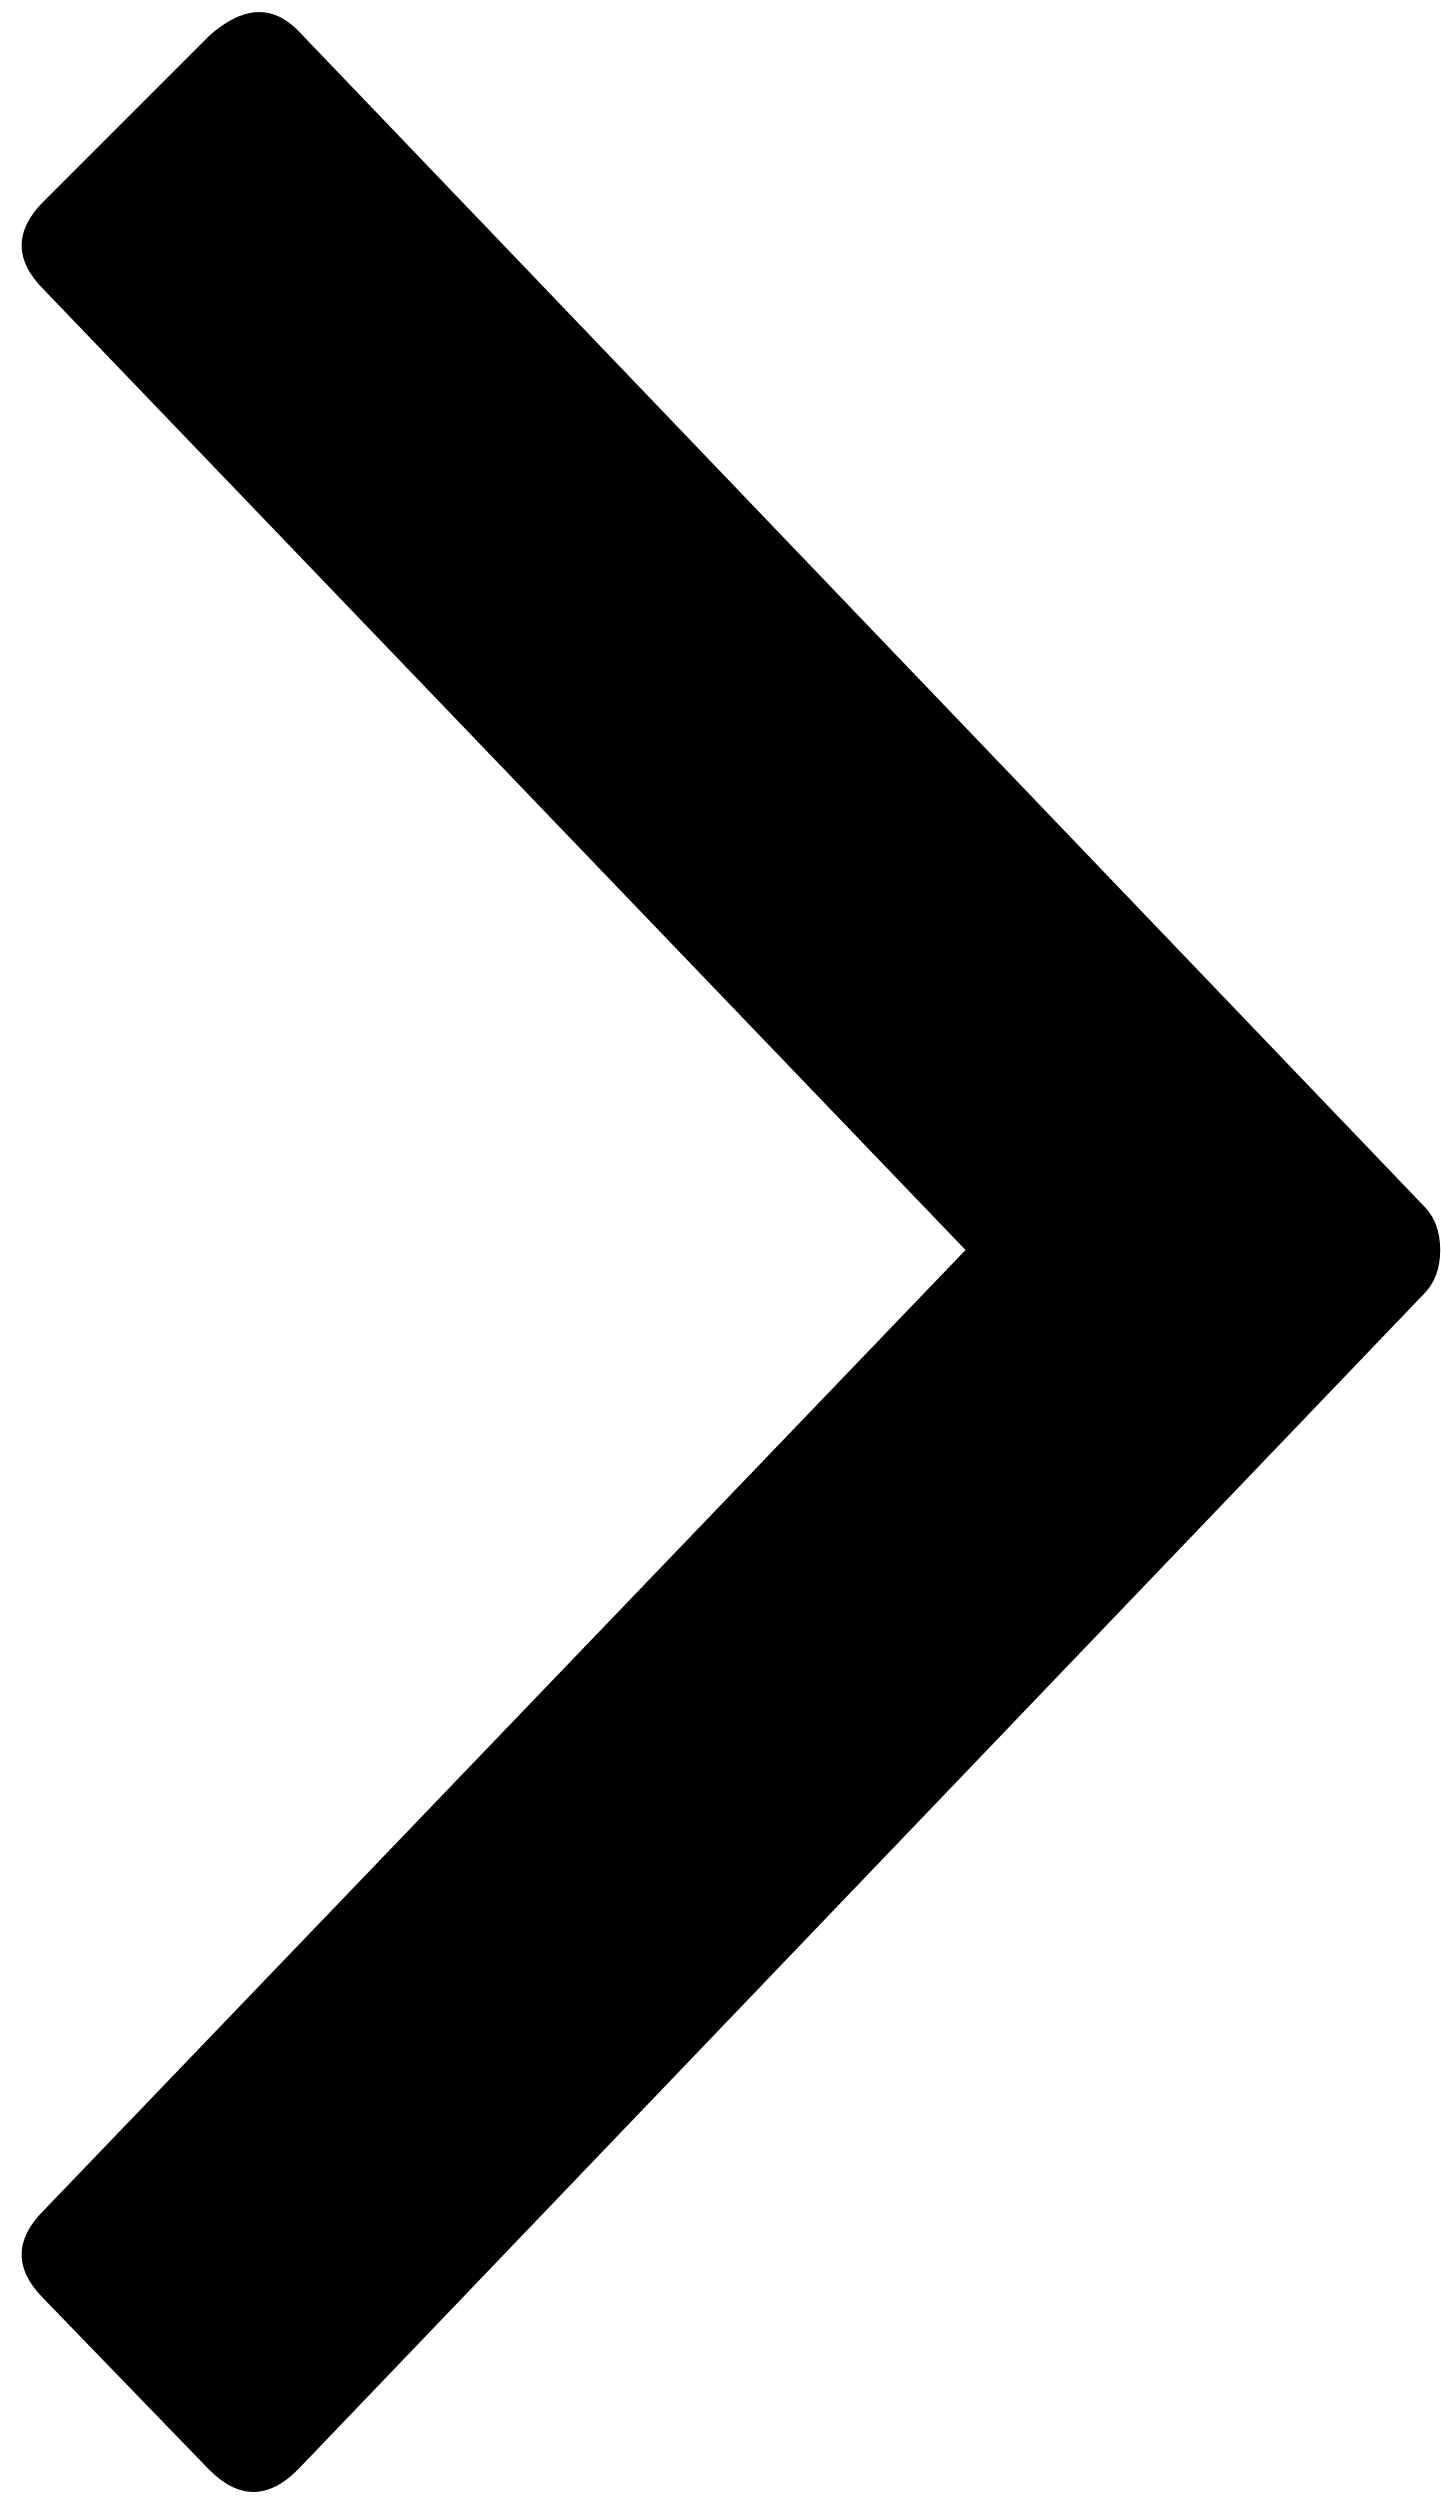
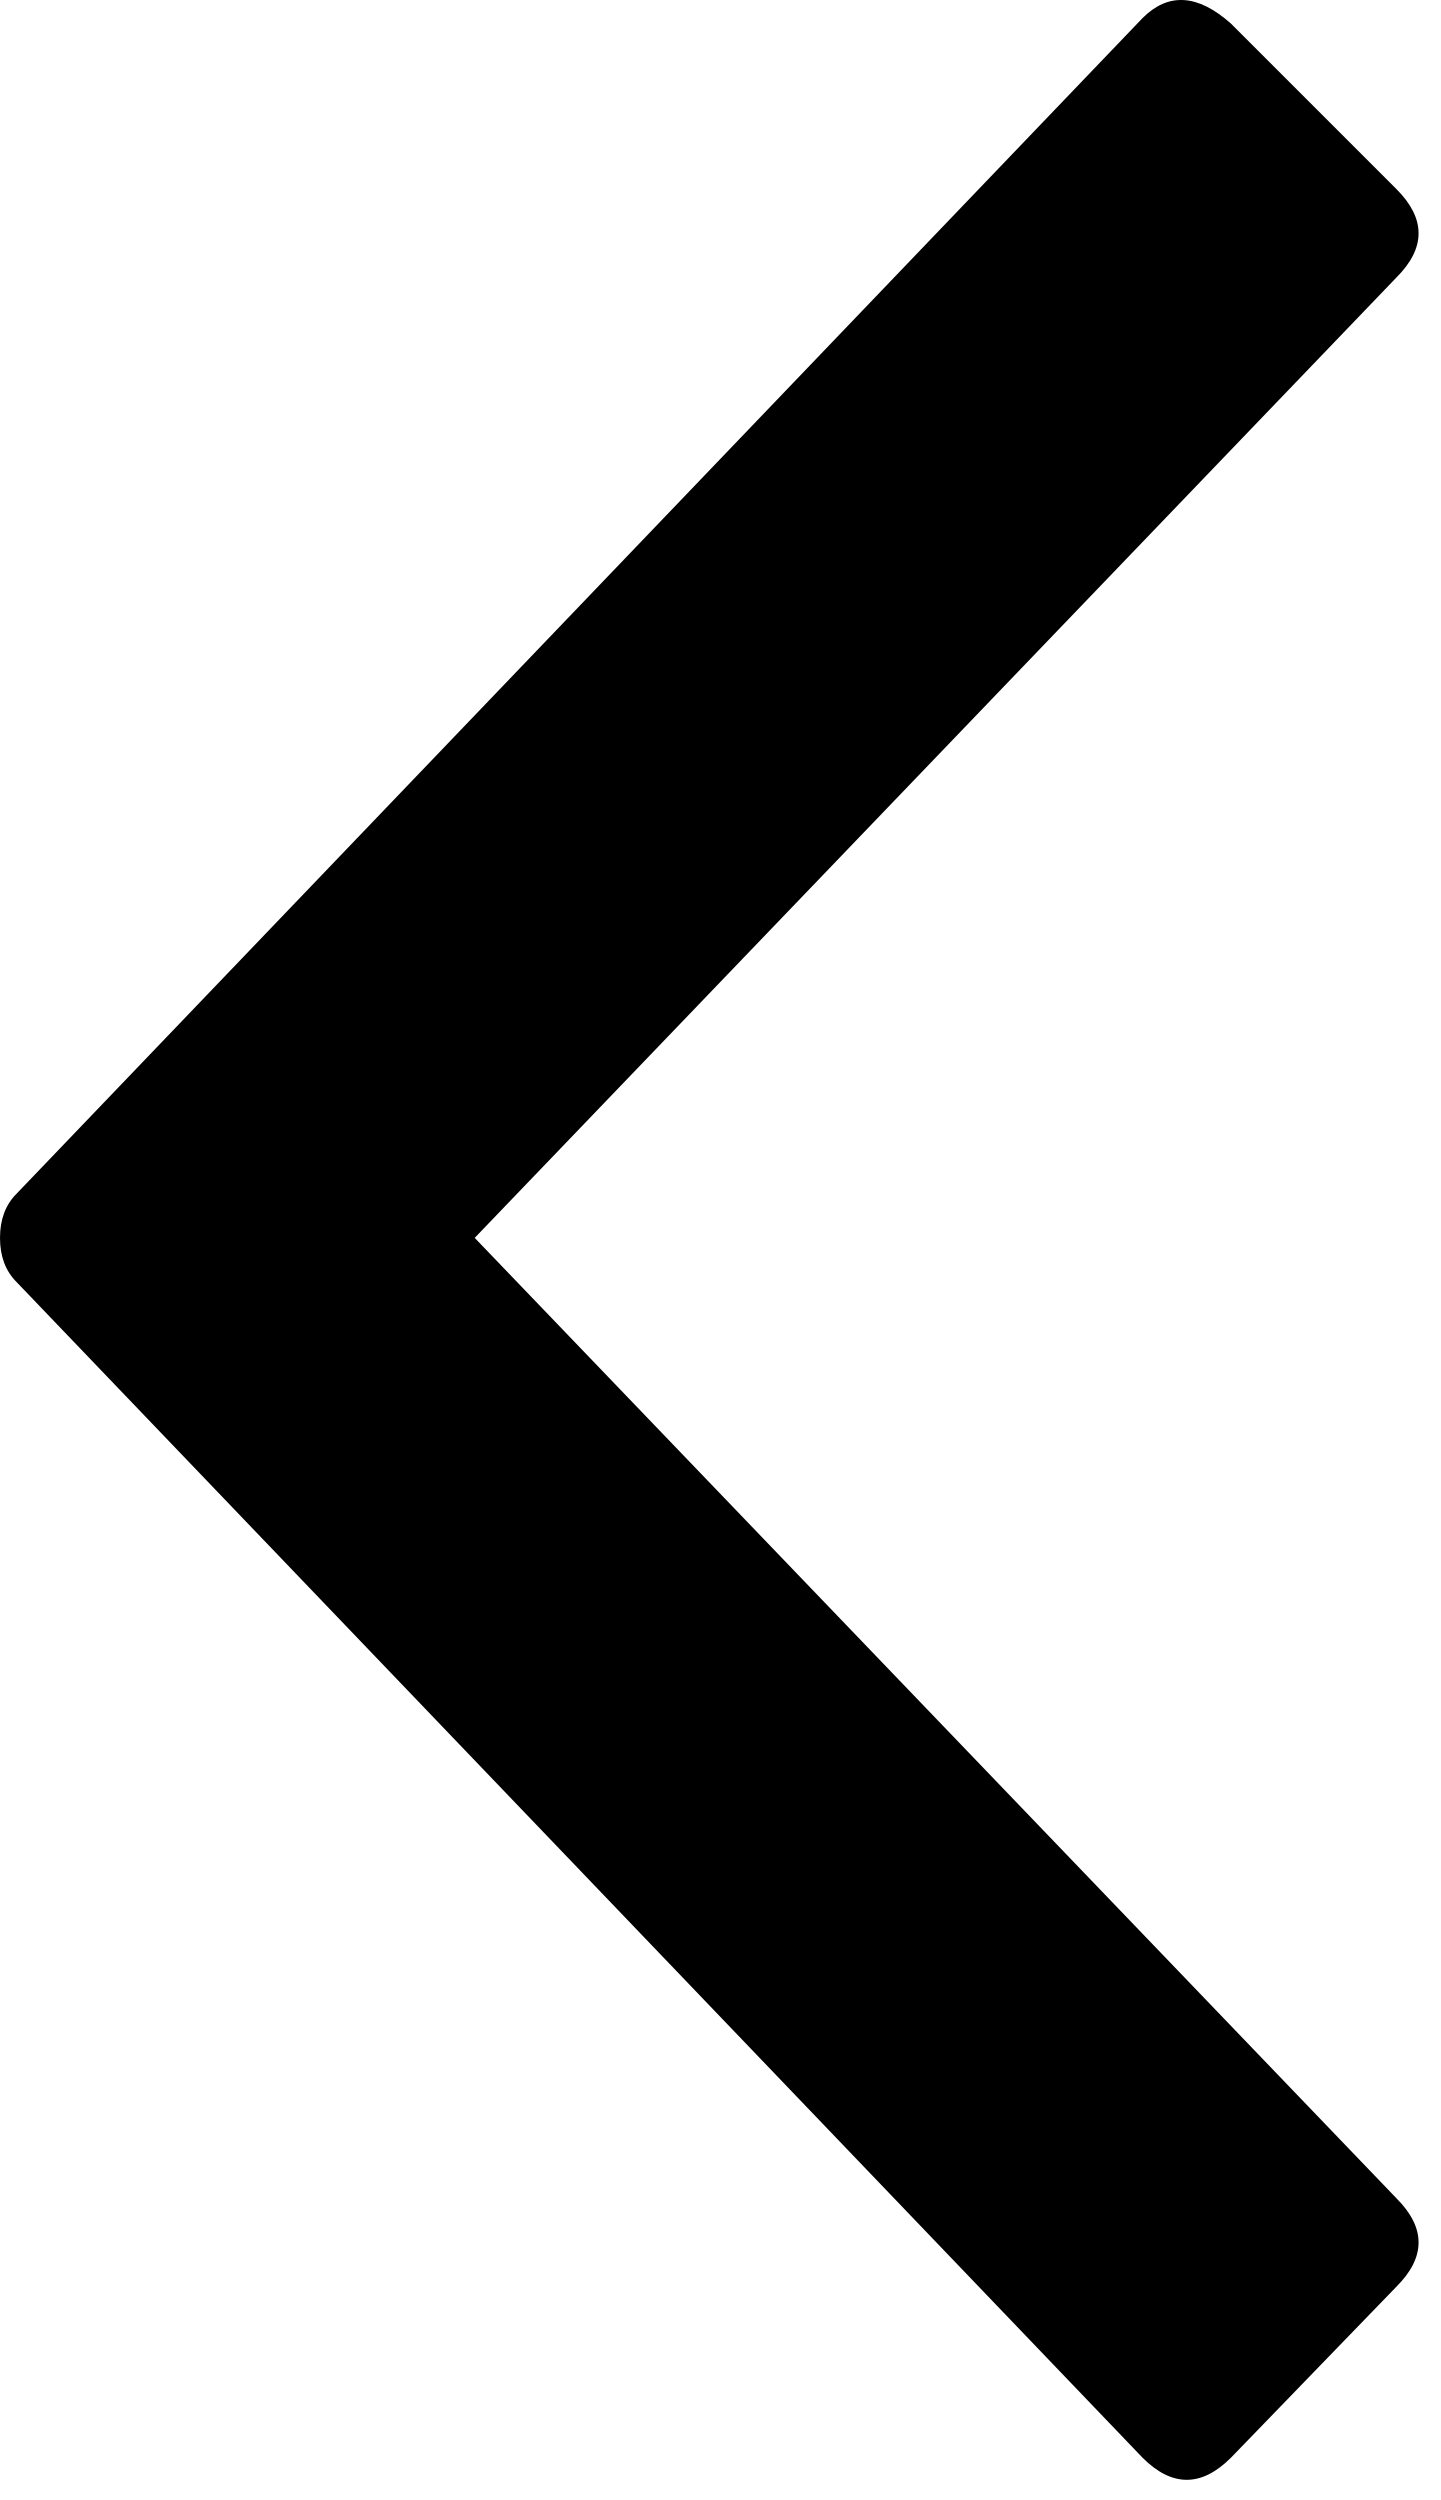
<svg xmlns="http://www.w3.org/2000/svg" width="53px" height="92px" viewBox="0 0 53 92" version="1.1">
  <defs />
  <g id="Page-1" stroke="none" stroke-width="1" fill="none" fill-rule="evenodd">
-     <g id="Artboard-7" transform="translate(-259, -195)" fill="#000000">
-       <path d="M294.531,241 L260.609,205.656 C259.526,204.573 259.526,203.49 260.609,202.406 L266.703,196.312 C267.922,195.229 269.005,195.161 269.953,196.109 L311.391,239.375 C311.797,239.781 312,240.323 312,241 C312,241.677 311.797,242.219 311.391,242.625 L269.953,285.891 C268.87,286.974 267.786,286.974 266.703,285.891 L260.609,279.594 C259.526,278.51 259.526,277.427 260.609,276.344 L294.531,241 Z" id="" />
+     <g id="Artboard-7" transform="translate(-260, -375)" fill="#000000">
+       <path d="M294.734,420.554 L260.813,385.21 C259.729,384.127 259.729,383.044 260.813,381.96 L266.906,375.867 C268.125,374.783 269.208,374.716 270.156,375.664 L311.594,418.929 C312,419.335 312.203,419.877 312.203,420.554 C312.203,421.231 312,421.773 311.594,422.179 L270.156,465.445 C269.073,466.528 267.99,466.528 266.906,465.445 L260.813,459.148 C259.729,458.065 259.729,456.981 260.813,455.898 L294.734,420.554 Z" id="" transform="translate(286.1016, 420.6286) scale(-1, 1) translate(-286.1016, -420.6286) " />
    </g>
  </g>
</svg>
